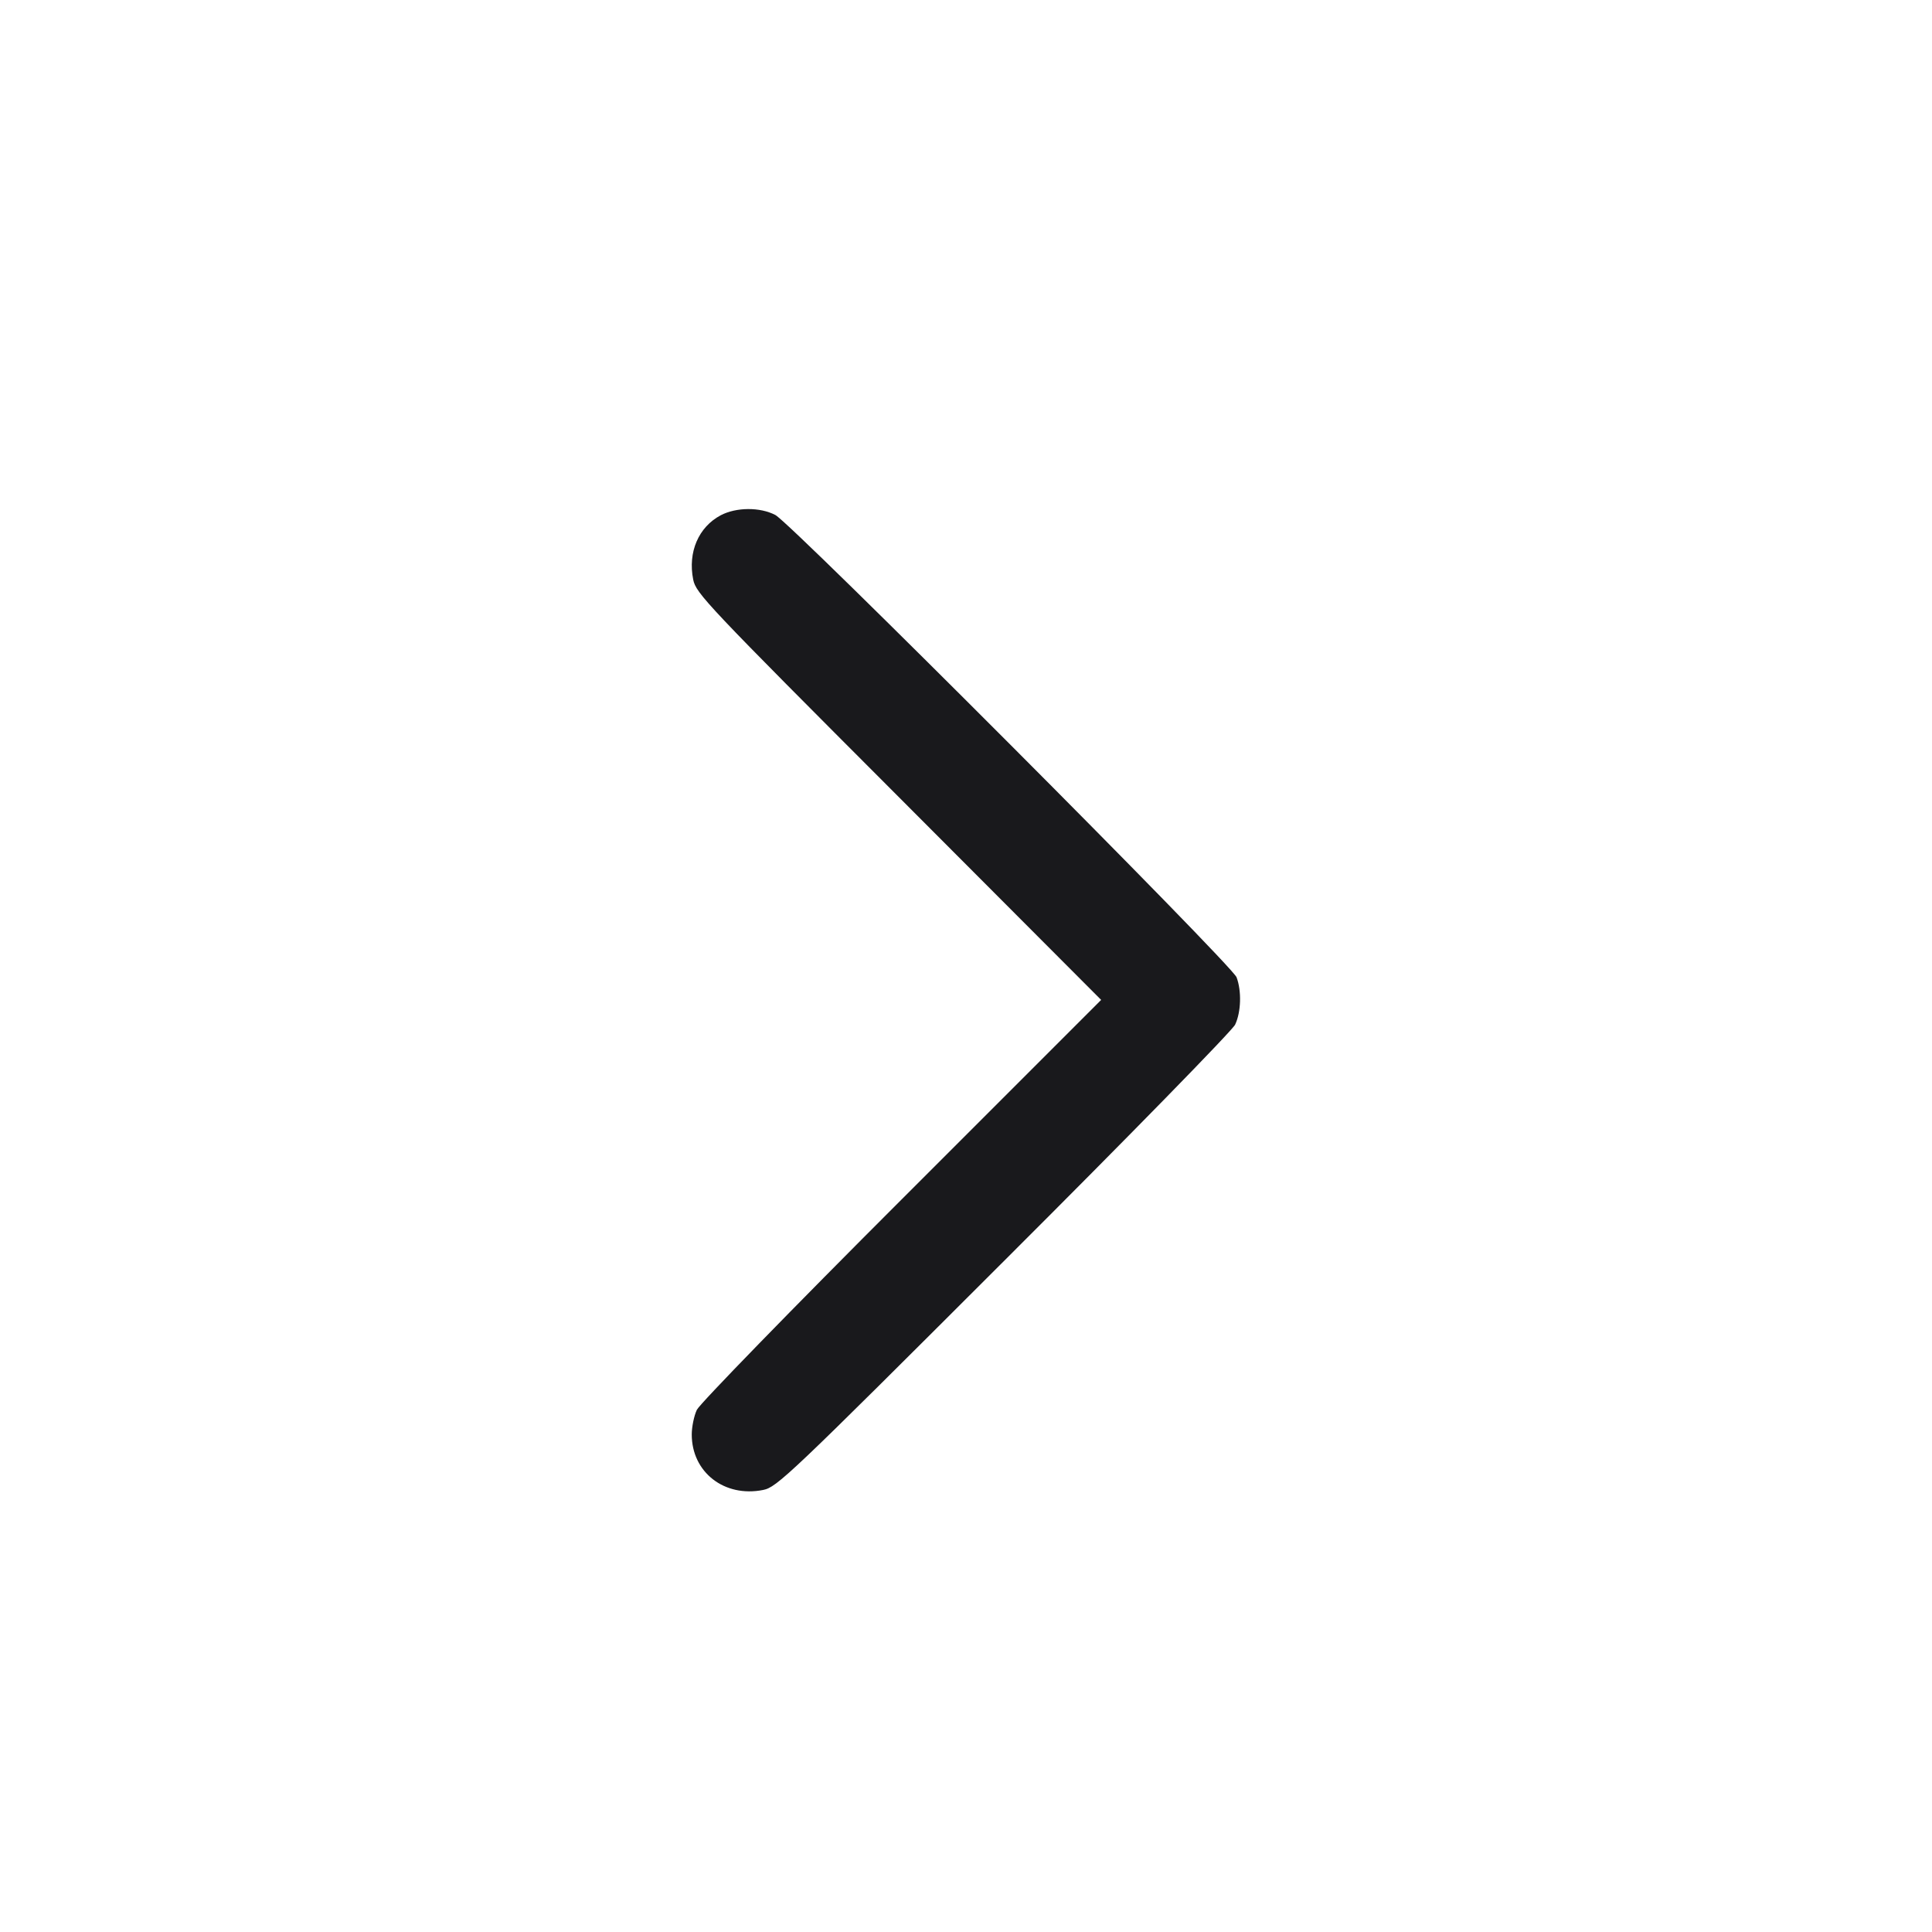
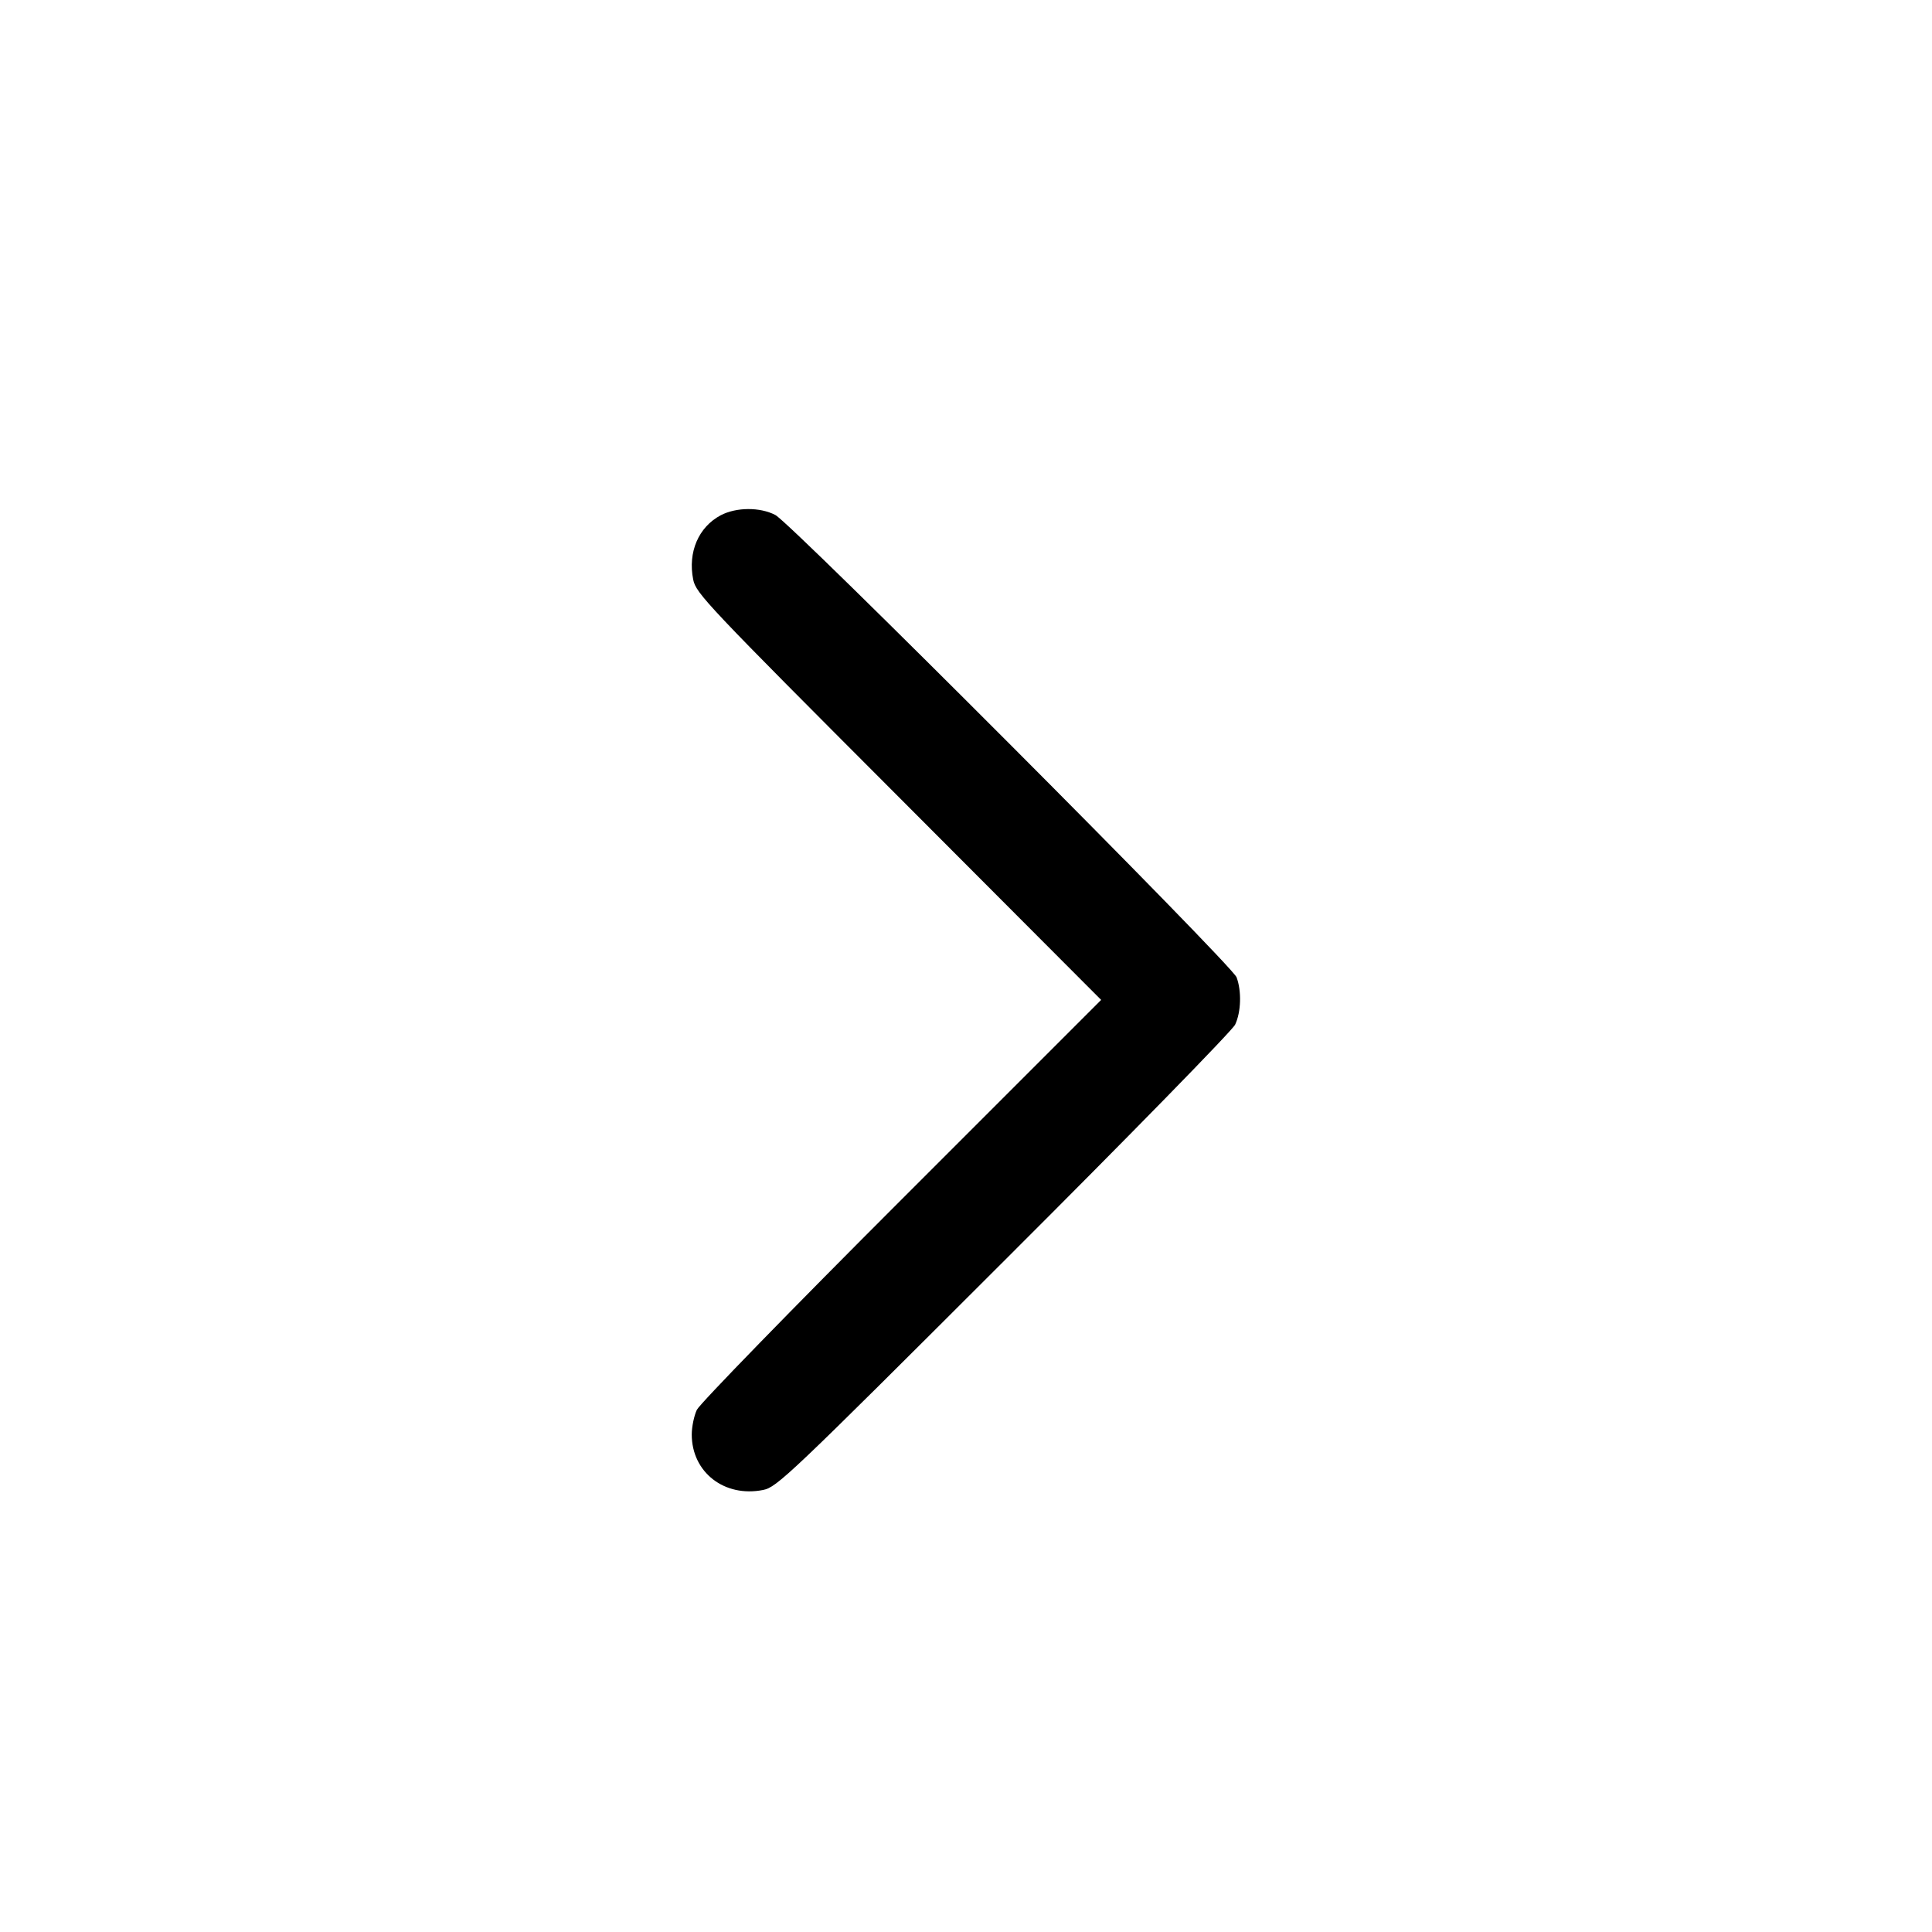
<svg xmlns="http://www.w3.org/2000/svg" width="20" height="20" viewBox="0 0 20 20" fill="none">
-   <path d="M7.461 5.334 C 7.231 5.456,7.119 5.716,7.176 6.000 C 7.204 6.142,7.316 6.260,9.303 8.250 L 11.399 10.351 9.333 12.417 C 8.196 13.553,7.243 14.533,7.214 14.594 C 7.185 14.655,7.161 14.770,7.161 14.850 C 7.161 15.241,7.499 15.504,7.900 15.424 C 8.042 15.396,8.169 15.276,10.391 13.056 C 11.681 11.769,12.757 10.668,12.786 10.607 C 12.848 10.476,12.854 10.259,12.801 10.117 C 12.752 9.987,8.194 5.418,8.026 5.331 C 7.867 5.248,7.621 5.250,7.461 5.334 " fill="#19191C" stroke="none" fill-rule="evenodd" />
+   <path d="M7.461 5.334 C 7.231 5.456,7.119 5.716,7.176 6.000 C 7.204 6.142,7.316 6.260,9.303 8.250 L 11.399 10.351 9.333 12.417 C 8.196 13.553,7.243 14.533,7.214 14.594 C 7.185 14.655,7.161 14.770,7.161 14.850 C 7.161 15.241,7.499 15.504,7.900 15.424 C 8.042 15.396,8.169 15.276,10.391 13.056 C 11.681 11.769,12.757 10.668,12.786 10.607 C 12.848 10.476,12.854 10.259,12.801 10.117 C 12.752 9.987,8.194 5.418,8.026 5.331 C 7.867 5.248,7.621 5.250,7.461 5.334 " fill="currentColor" stroke="none" fill-rule="evenodd" />
</svg>
